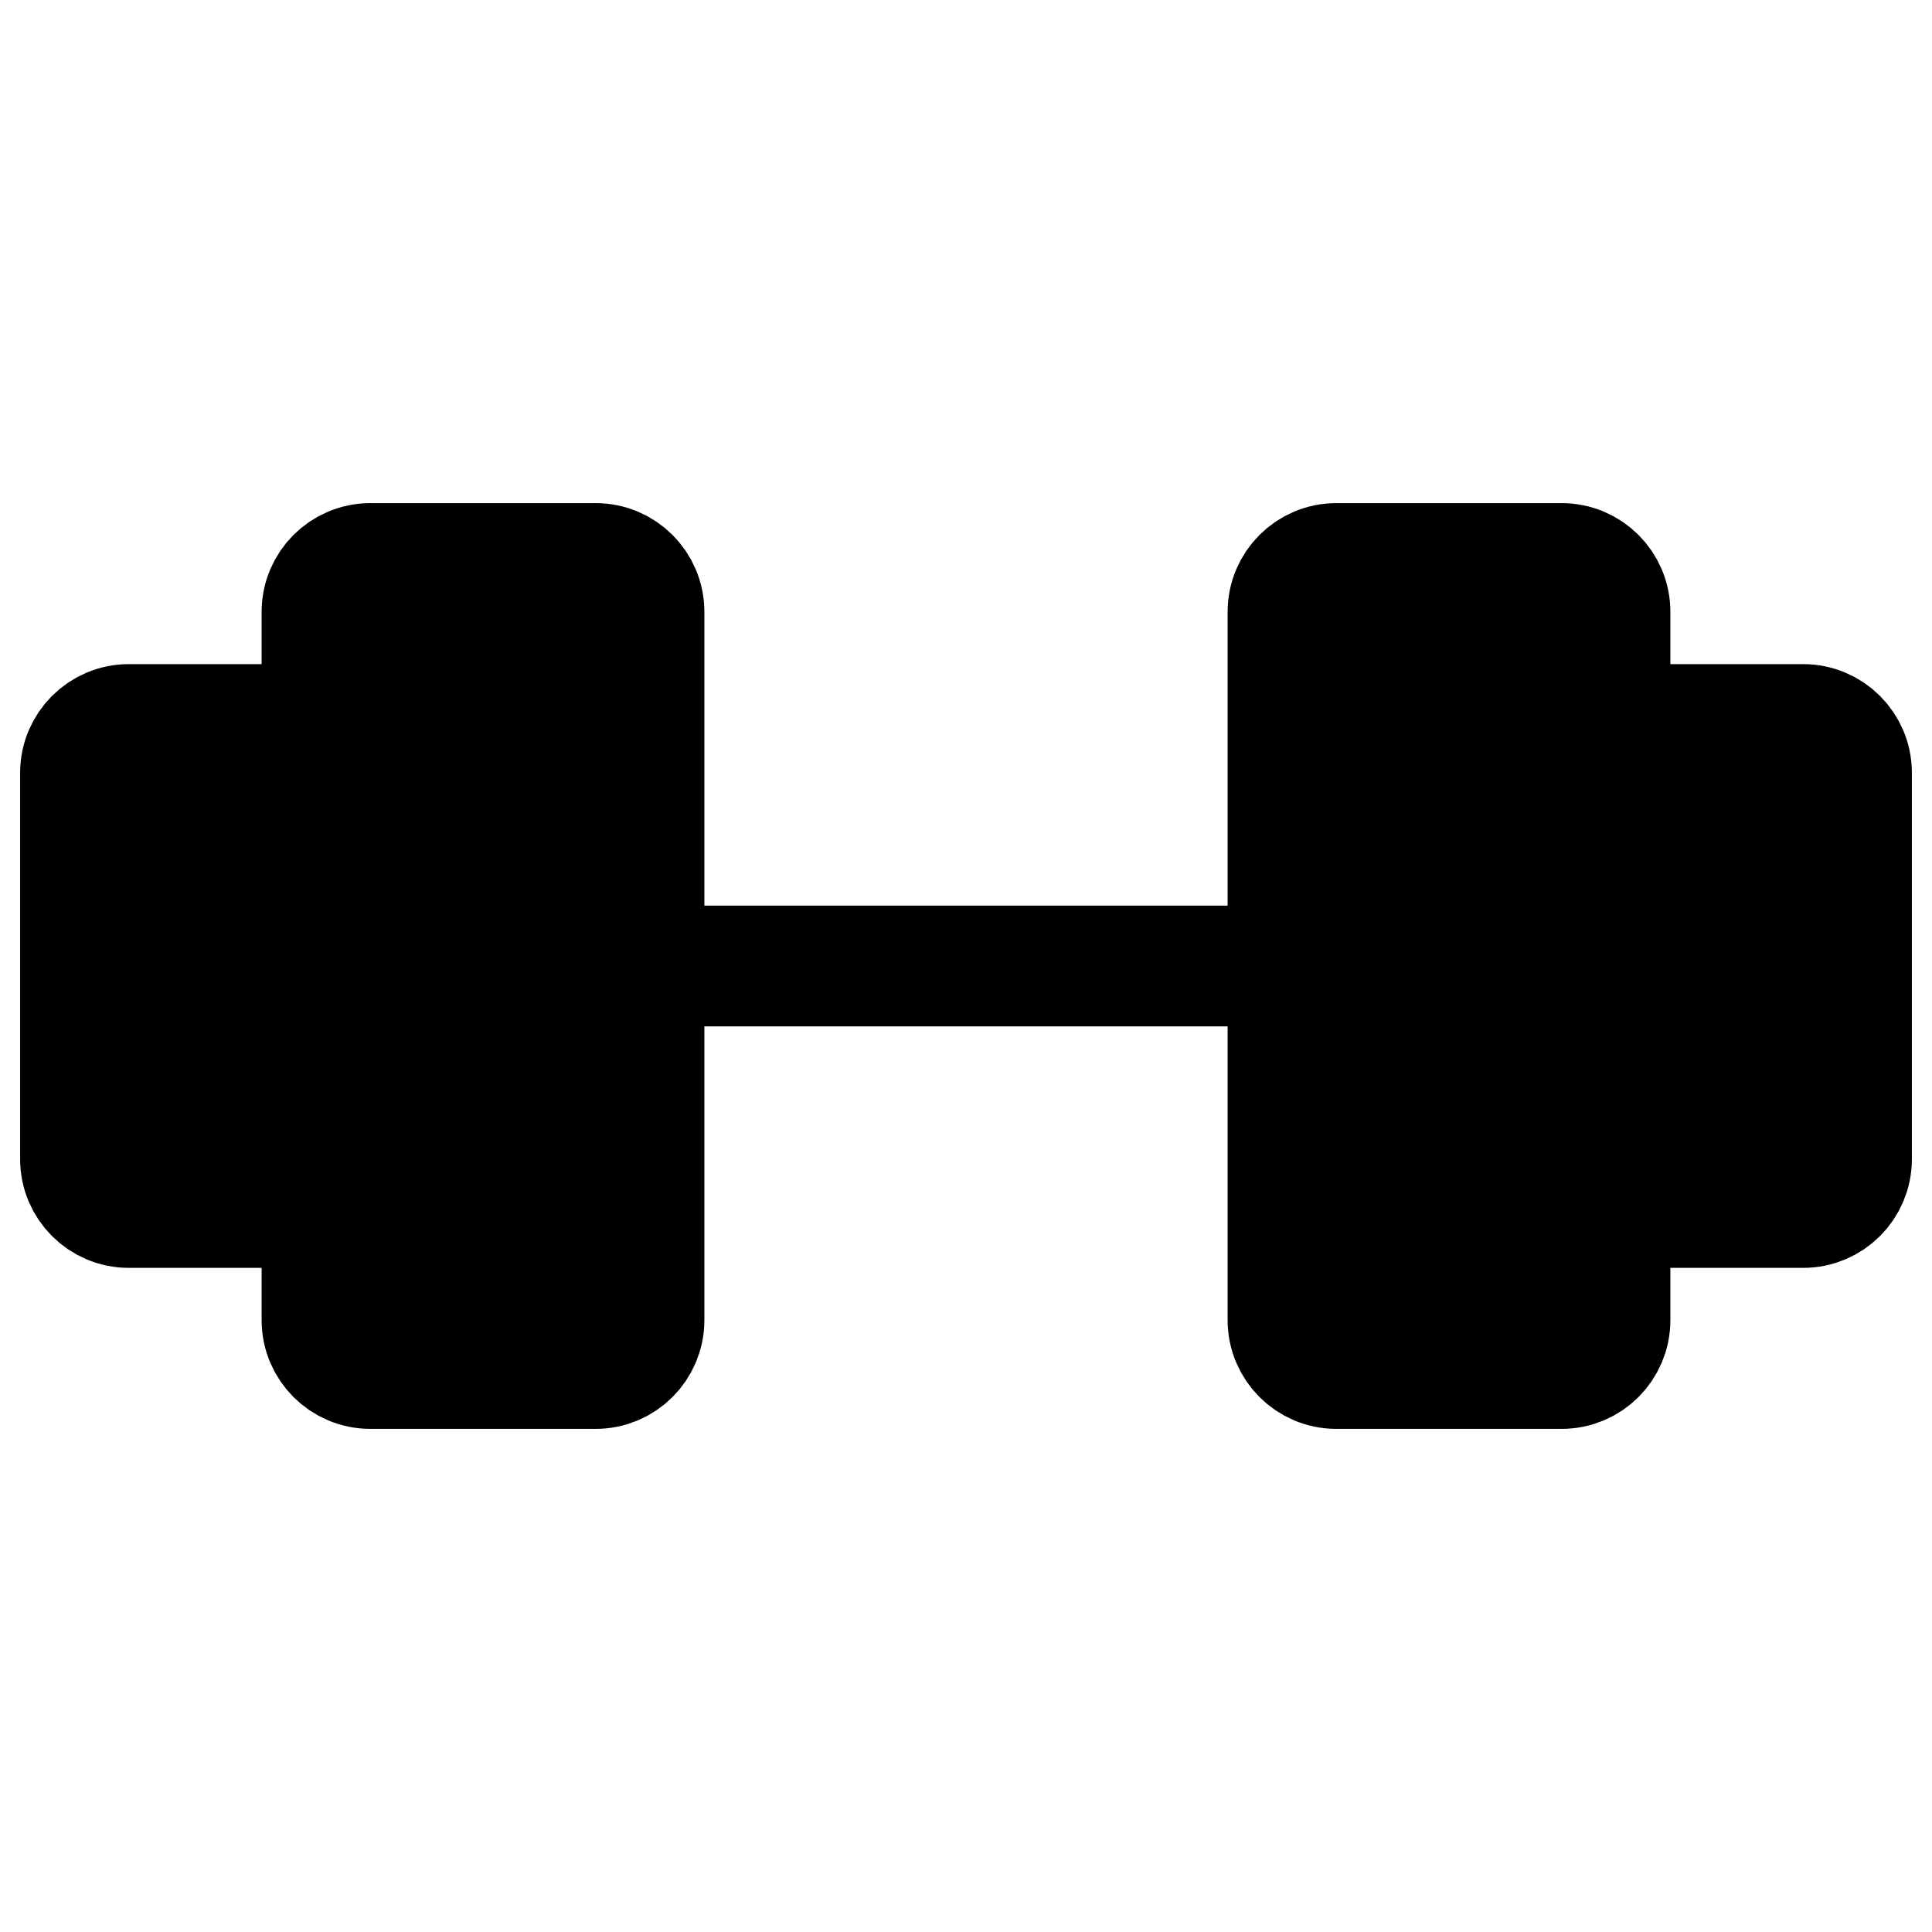
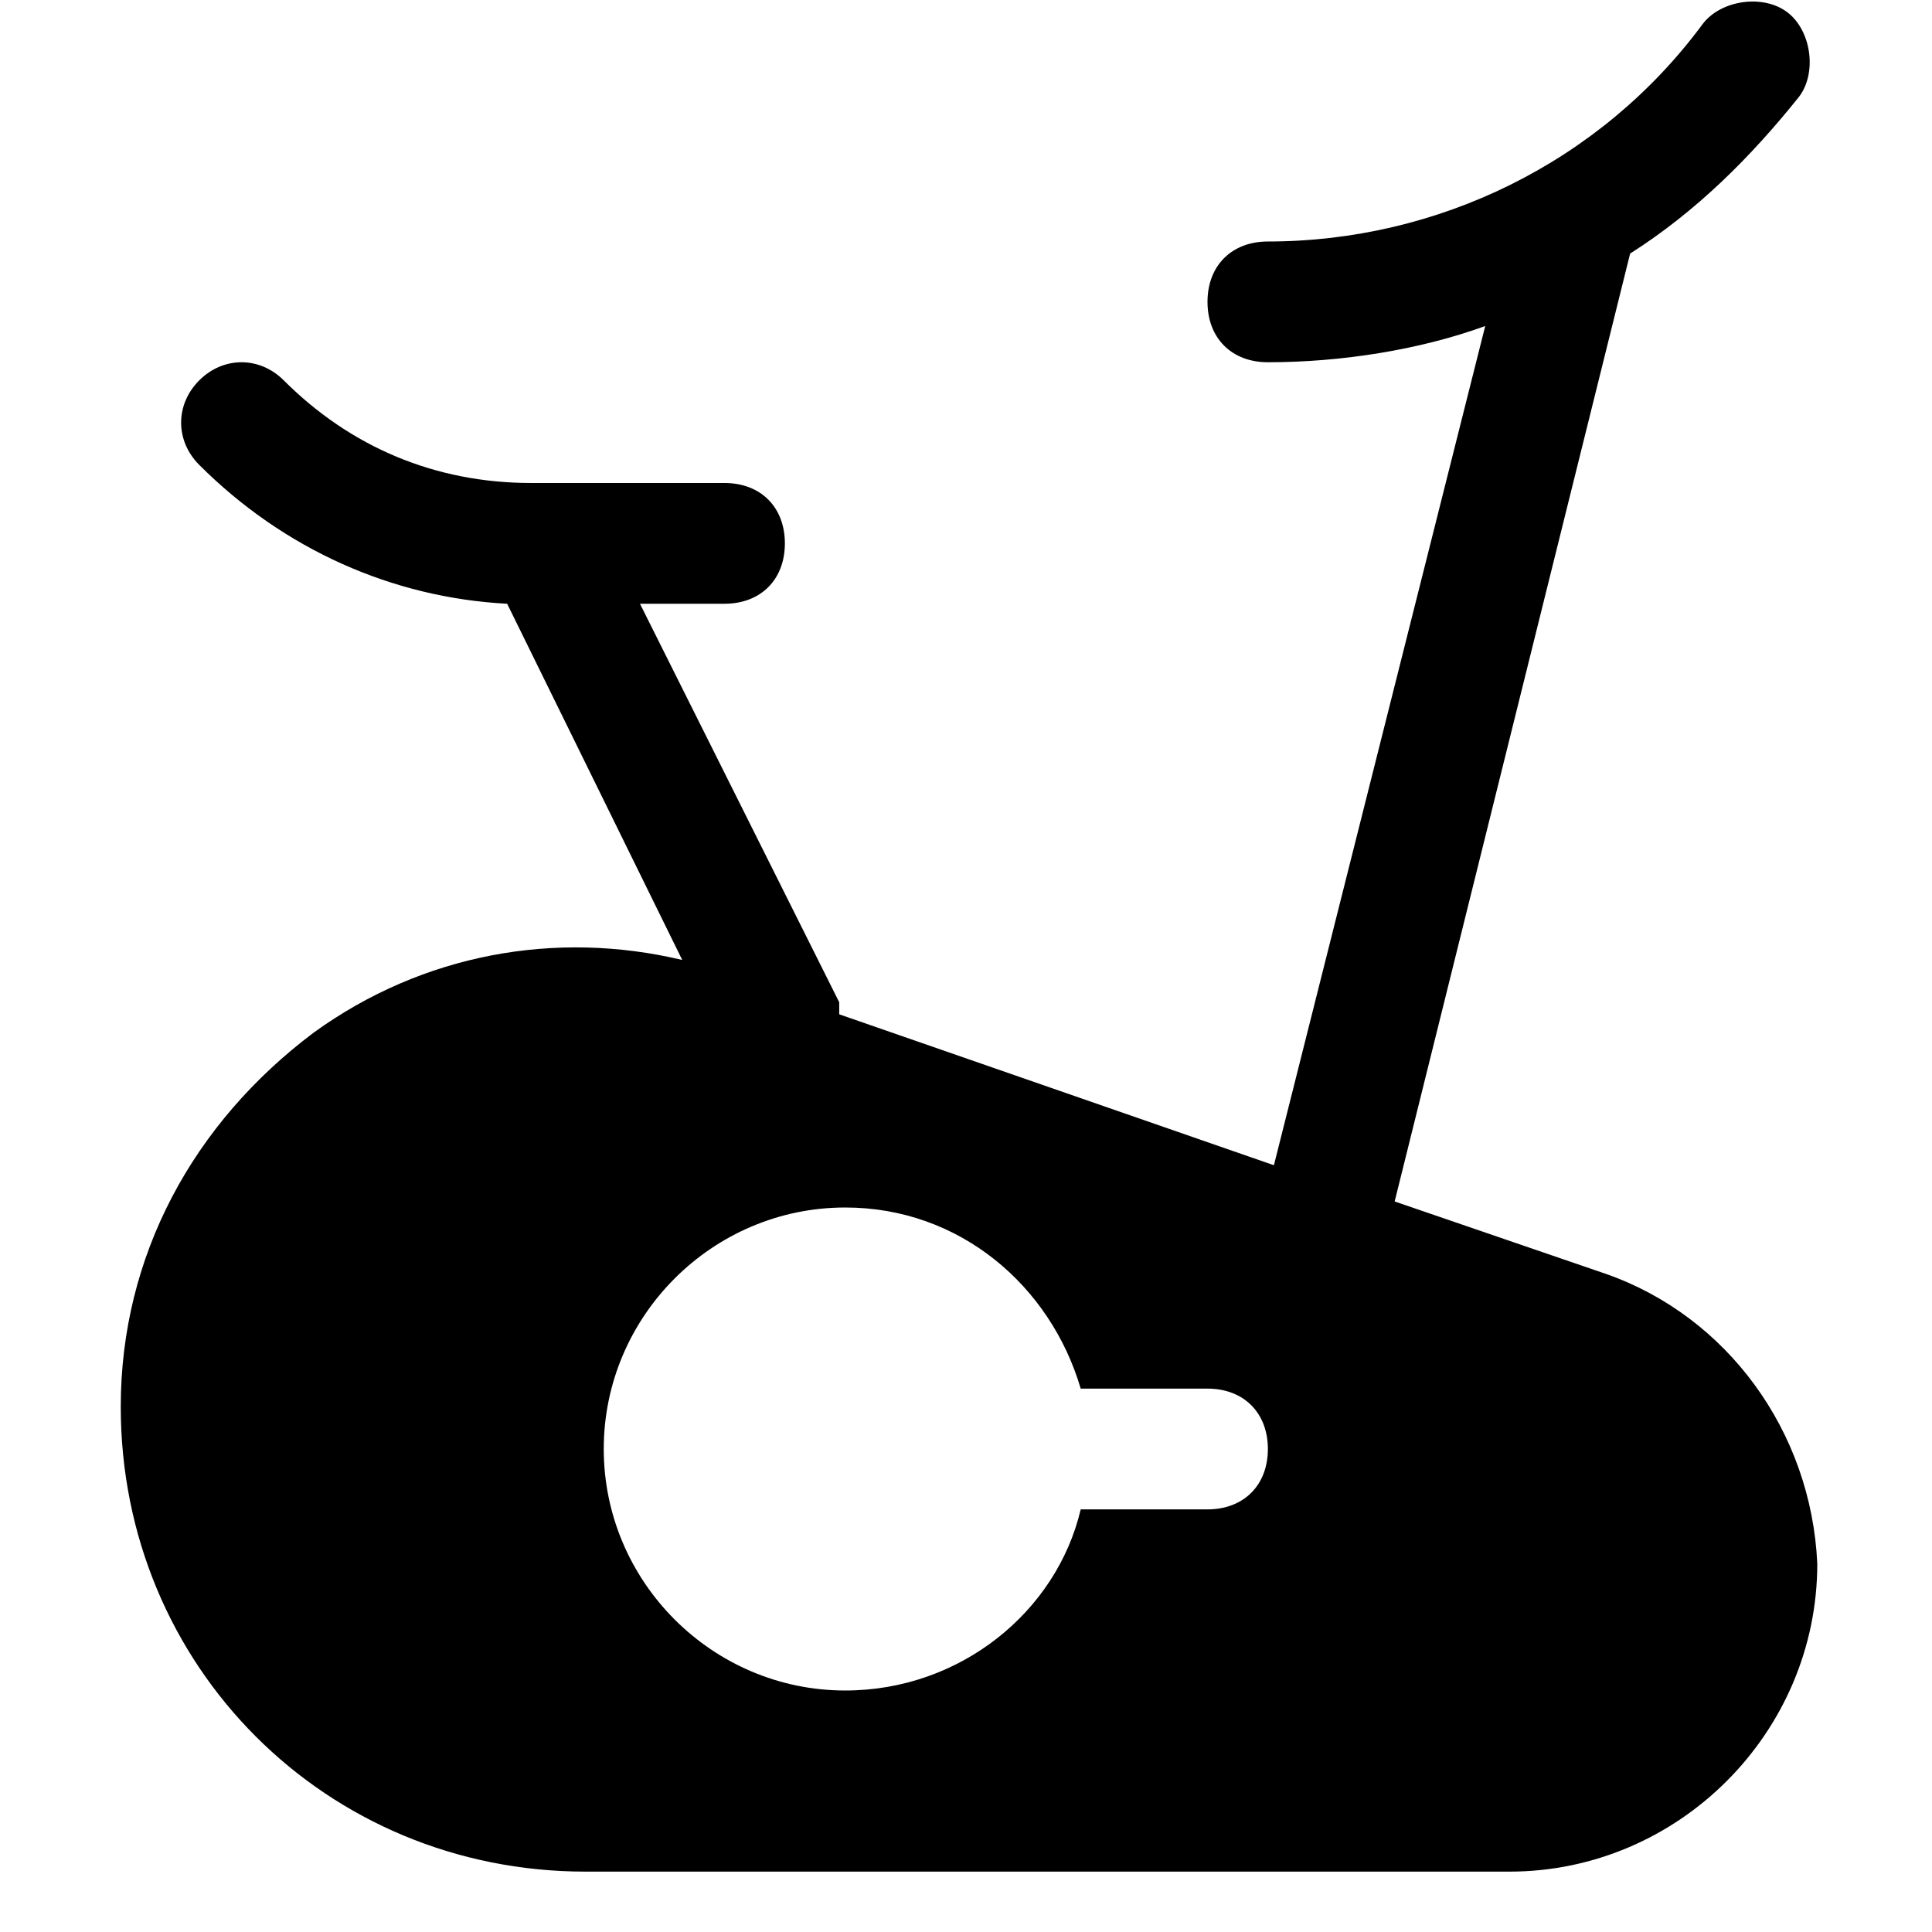
- <svg xmlns="http://www.w3.org/2000/svg" fill="#000000" viewBox="0 0 24 24">
-   <path d="M7.4 7H4.6C4.269 7 4 7.269 4 7.6V16.4C4 16.731 4.269 17 4.6 17H7.4C7.731 17 8 16.731 8 16.4V7.6C8 7.269 7.731 7 7.4 7Z" stroke="#000000" stroke-width="1.5" stroke-linecap="round" stroke-linejoin="round" />
-   <path d="M19.4 7H16.6C16.269 7 16 7.269 16 7.6V16.4C16 16.731 16.269 17 16.6 17H19.4C19.731 17 20 16.731 20 16.4V7.6C20 7.269 19.731 7 19.4 7Z" stroke="#000000" stroke-width="1.5" stroke-linecap="round" stroke-linejoin="round" />
-   <path d="M1 14.4V9.6C1 9.269 1.269 9 1.6 9H3.4C3.731 9 4 9.269 4 9.6V14.4C4 14.731 3.731 15 3.4 15H1.6C1.269 15 1 14.731 1 14.4Z" stroke="#000000" stroke-width="1.5" stroke-linecap="round" stroke-linejoin="round" />
-   <path d="M23 14.4V9.6C23 9.269 22.731 9 22.4 9H20.6C20.269 9 20 9.269 20 9.6V14.4C20 14.731 20.269 15 20.6 15H22.4C22.731 15 23 14.731 23 14.4Z" stroke="#000000" stroke-width="1.5" stroke-linecap="round" stroke-linejoin="round" />
-   <path d="M8 12H16" stroke="#000000" stroke-width="1.5" stroke-linecap="round" stroke-linejoin="round" />
+ <svg xmlns="http://www.w3.org/2000/svg" version="1.1" id="Icons" viewBox="0 0 32 32" xml:space="preserve">
+   <style type="text/css">
+ 	.st0{fill:none;stroke:#000000;stroke-width:2;stroke-linecap:round;stroke-linejoin:round;stroke-miterlimit:10;}
+ </style>
+   <path d="M26.6,21.1l-3.5-1.2L27,4.2c0,0,0,0,0,0c1.1-0.7,2-1.6,2.8-2.6c0.3-0.4,0.2-1.1-0.2-1.4c-0.4-0.3-1.1-0.2-1.4,0.2  C26.5,2.7,23.8,4,21,4c-0.6,0-1,0.4-1,1s0.4,1,1,1c1.2,0,2.5-0.2,3.6-0.6l-3.5,13.9l-7.2-2.5c0-0.1,0-0.1,0-0.2L10.6,10H12  c0.6,0,1-0.4,1-1s-0.4-1-1-1H8.8c-1.6,0-3-0.6-4.1-1.7c-0.4-0.4-1-0.4-1.4,0s-0.4,1,0,1.4C4.7,9.1,6.5,9.9,8.4,10l2.9,5.9  c-2.1-0.5-4.3-0.1-6.1,1.2c-2,1.5-3.2,3.7-3.2,6.2C2,27.6,5.4,31,9.7,31h15.3c2.8,0,5.1-2.3,5.1-5.1C30,23.7,28.6,21.8,26.6,21.1z   M20,25h-2.1c-0.4,1.7-2,3-3.9,3c-2.2,0-4-1.8-4-4s1.8-4,4-4c1.9,0,3.4,1.3,3.9,3H20c0.6,0,1,0.4,1,1S20.6,25,20,25z" />
</svg>
